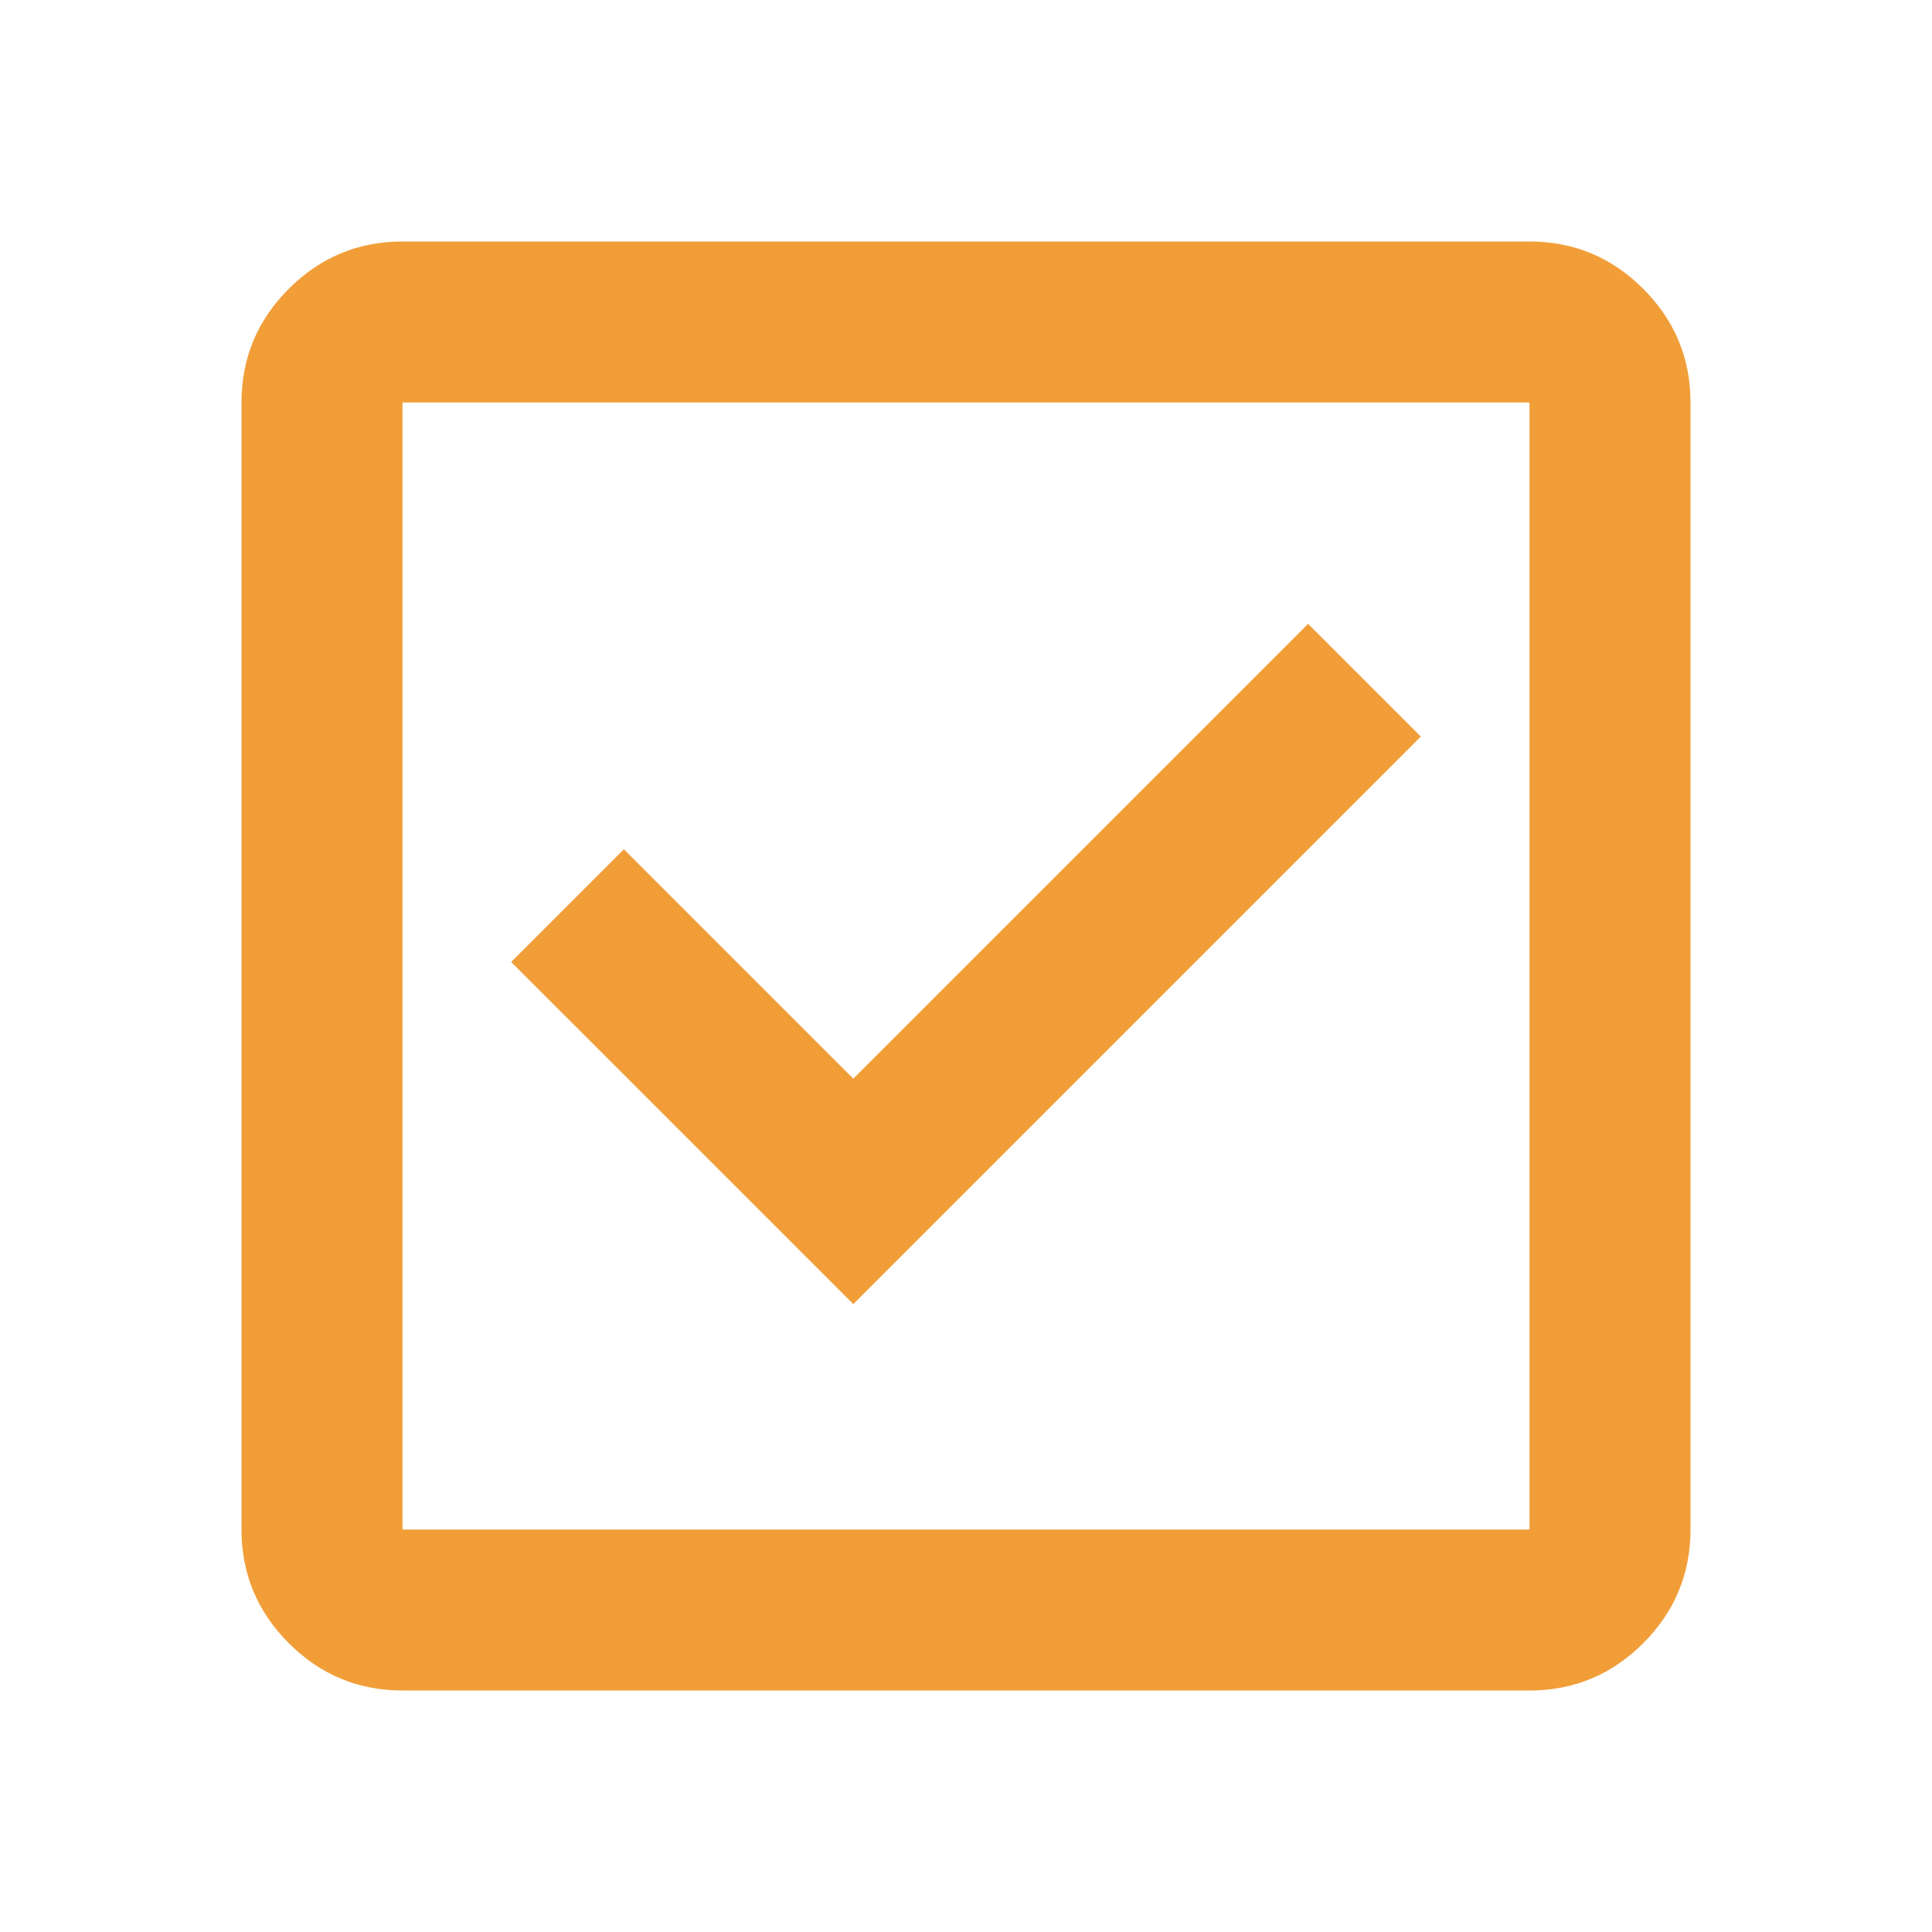
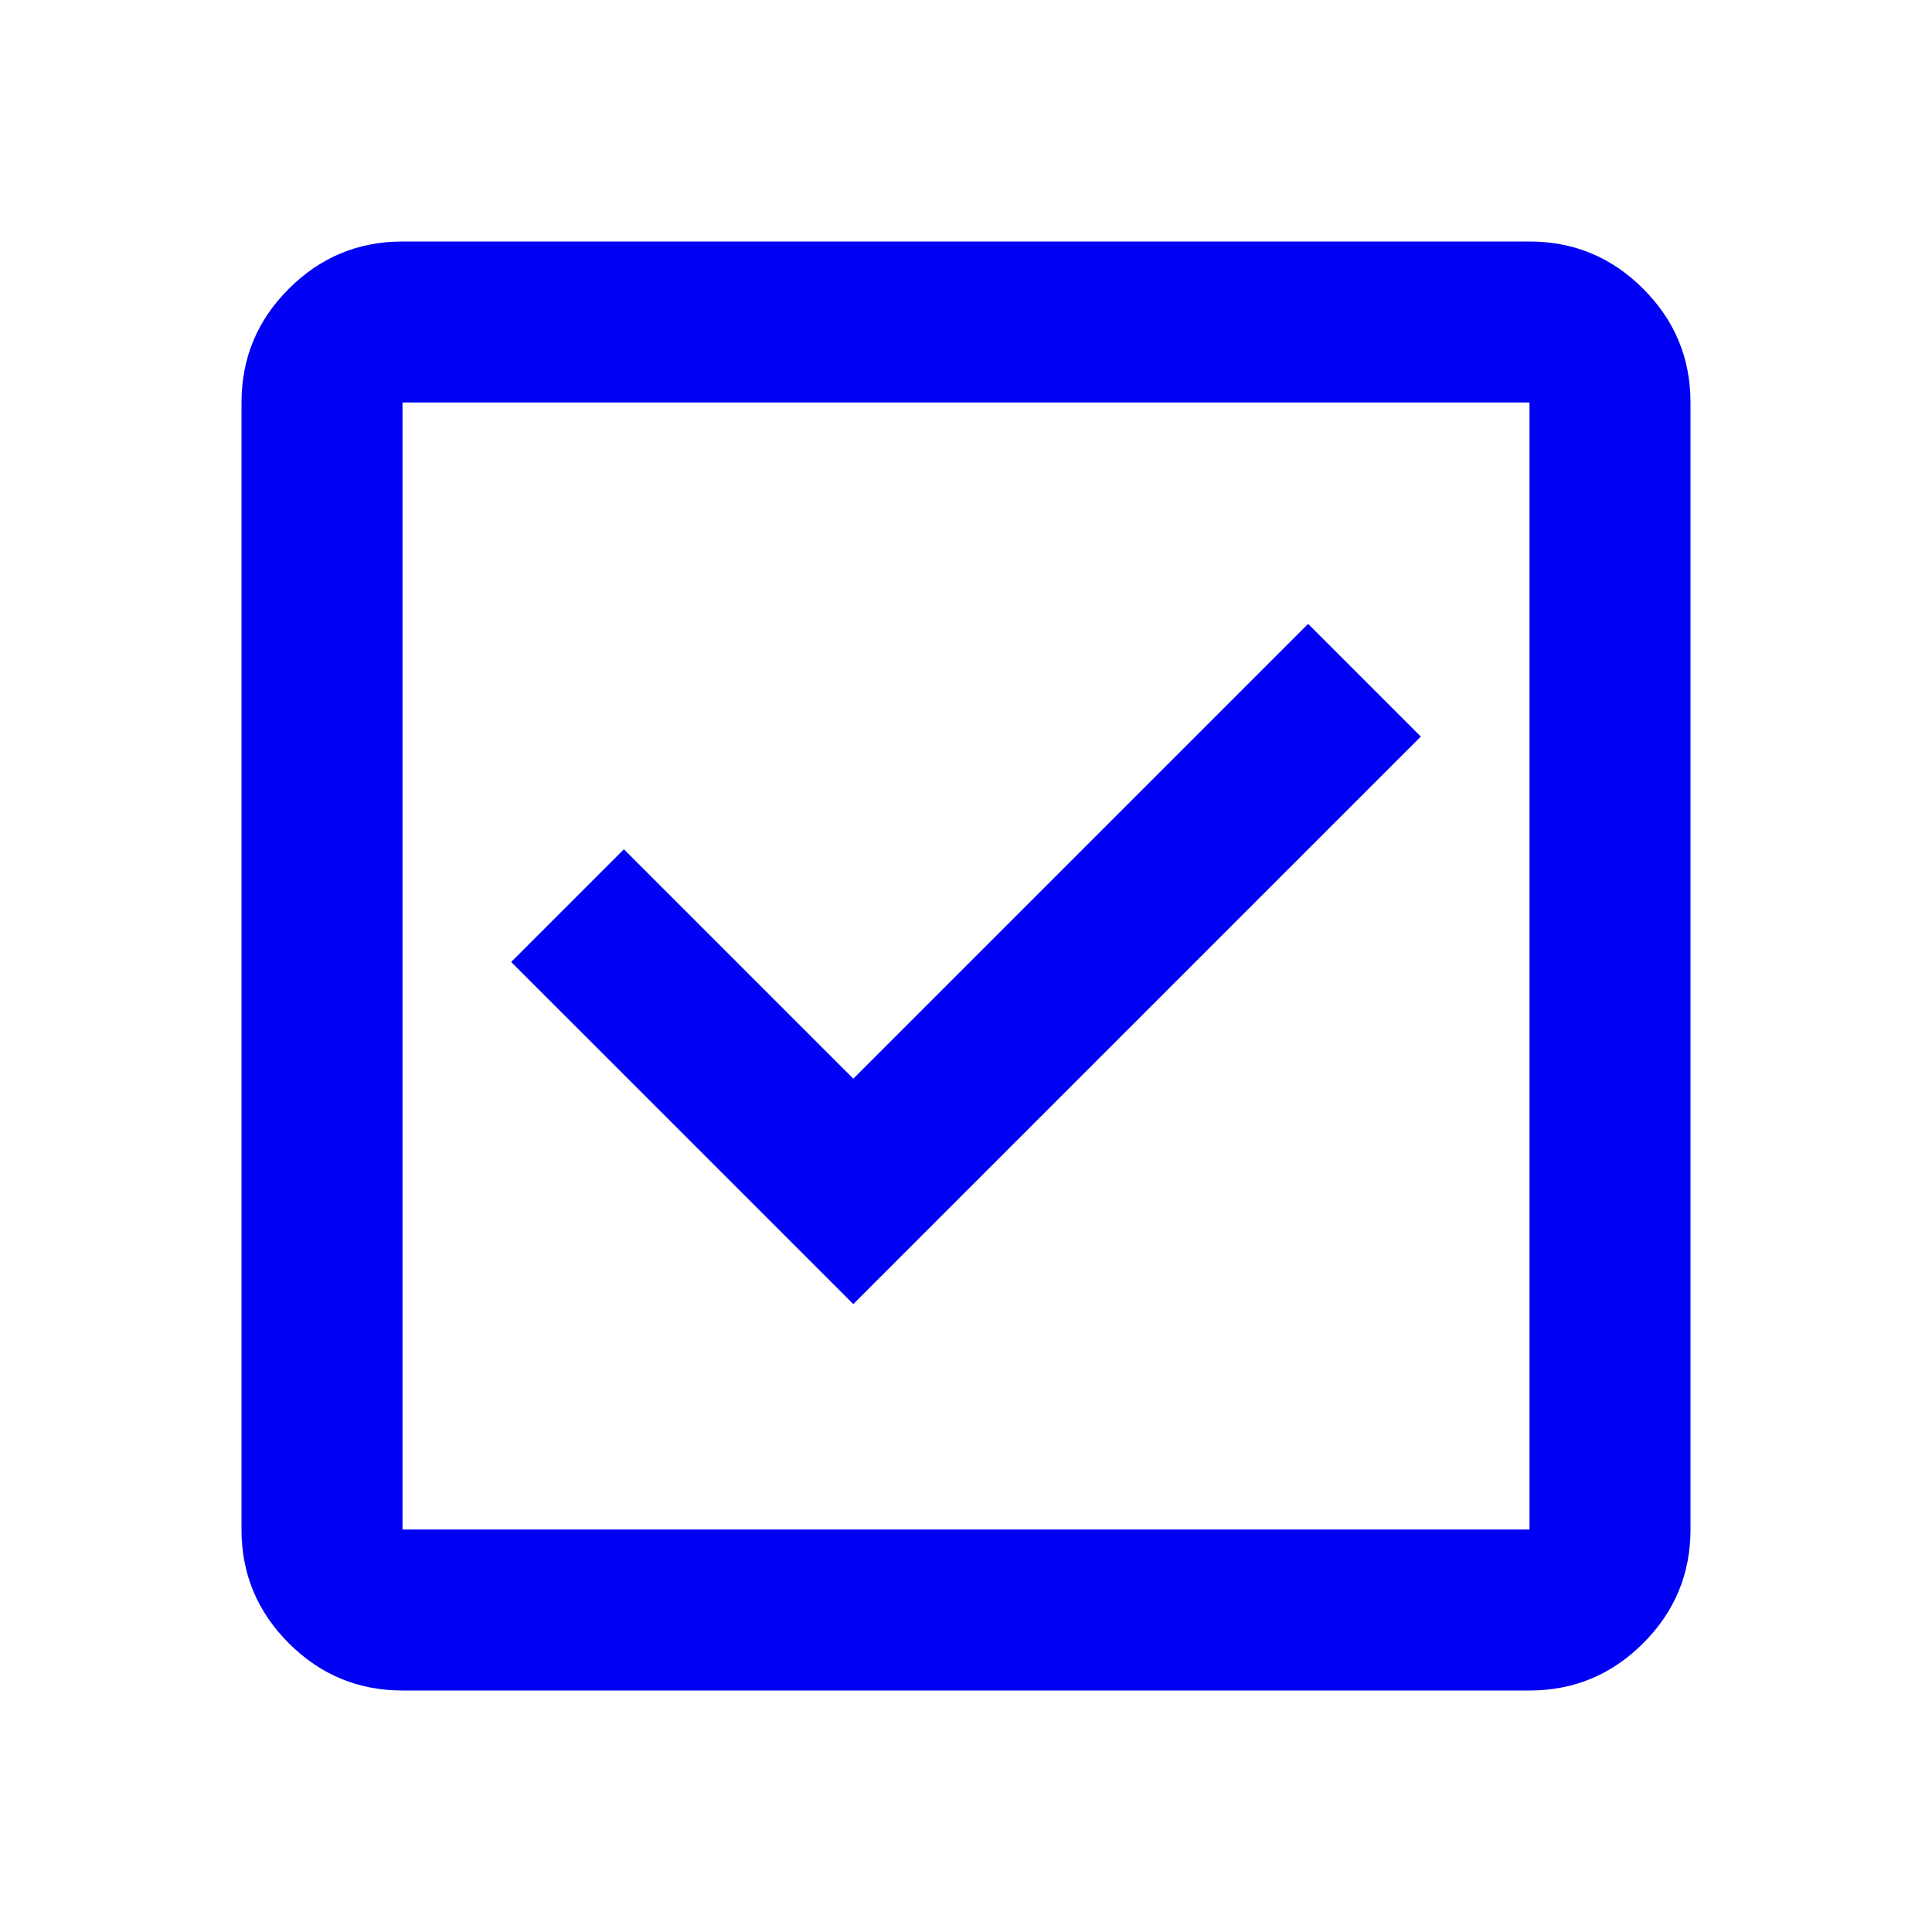
- <svg xmlns="http://www.w3.org/2000/svg" height="24px" viewBox="0 -960 960 960" width="24px" fill="#F19E39">
+ <svg xmlns="http://www.w3.org/2000/svg" height="24px" viewBox="0 -960 960 960" width="24px" fill="#0000F5">
  <path d="m424-312 282-282-56-56-226 226-114-114-56 56 170 170ZM200-120q-33 0-56.5-23.5T120-200v-560q0-33 23.5-56.5T200-840h560q33 0 56.5 23.5T840-760v560q0 33-23.5 56.5T760-120H200Zm0-80h560v-560H200v560Zm0-560v560-560Z" />
</svg>
